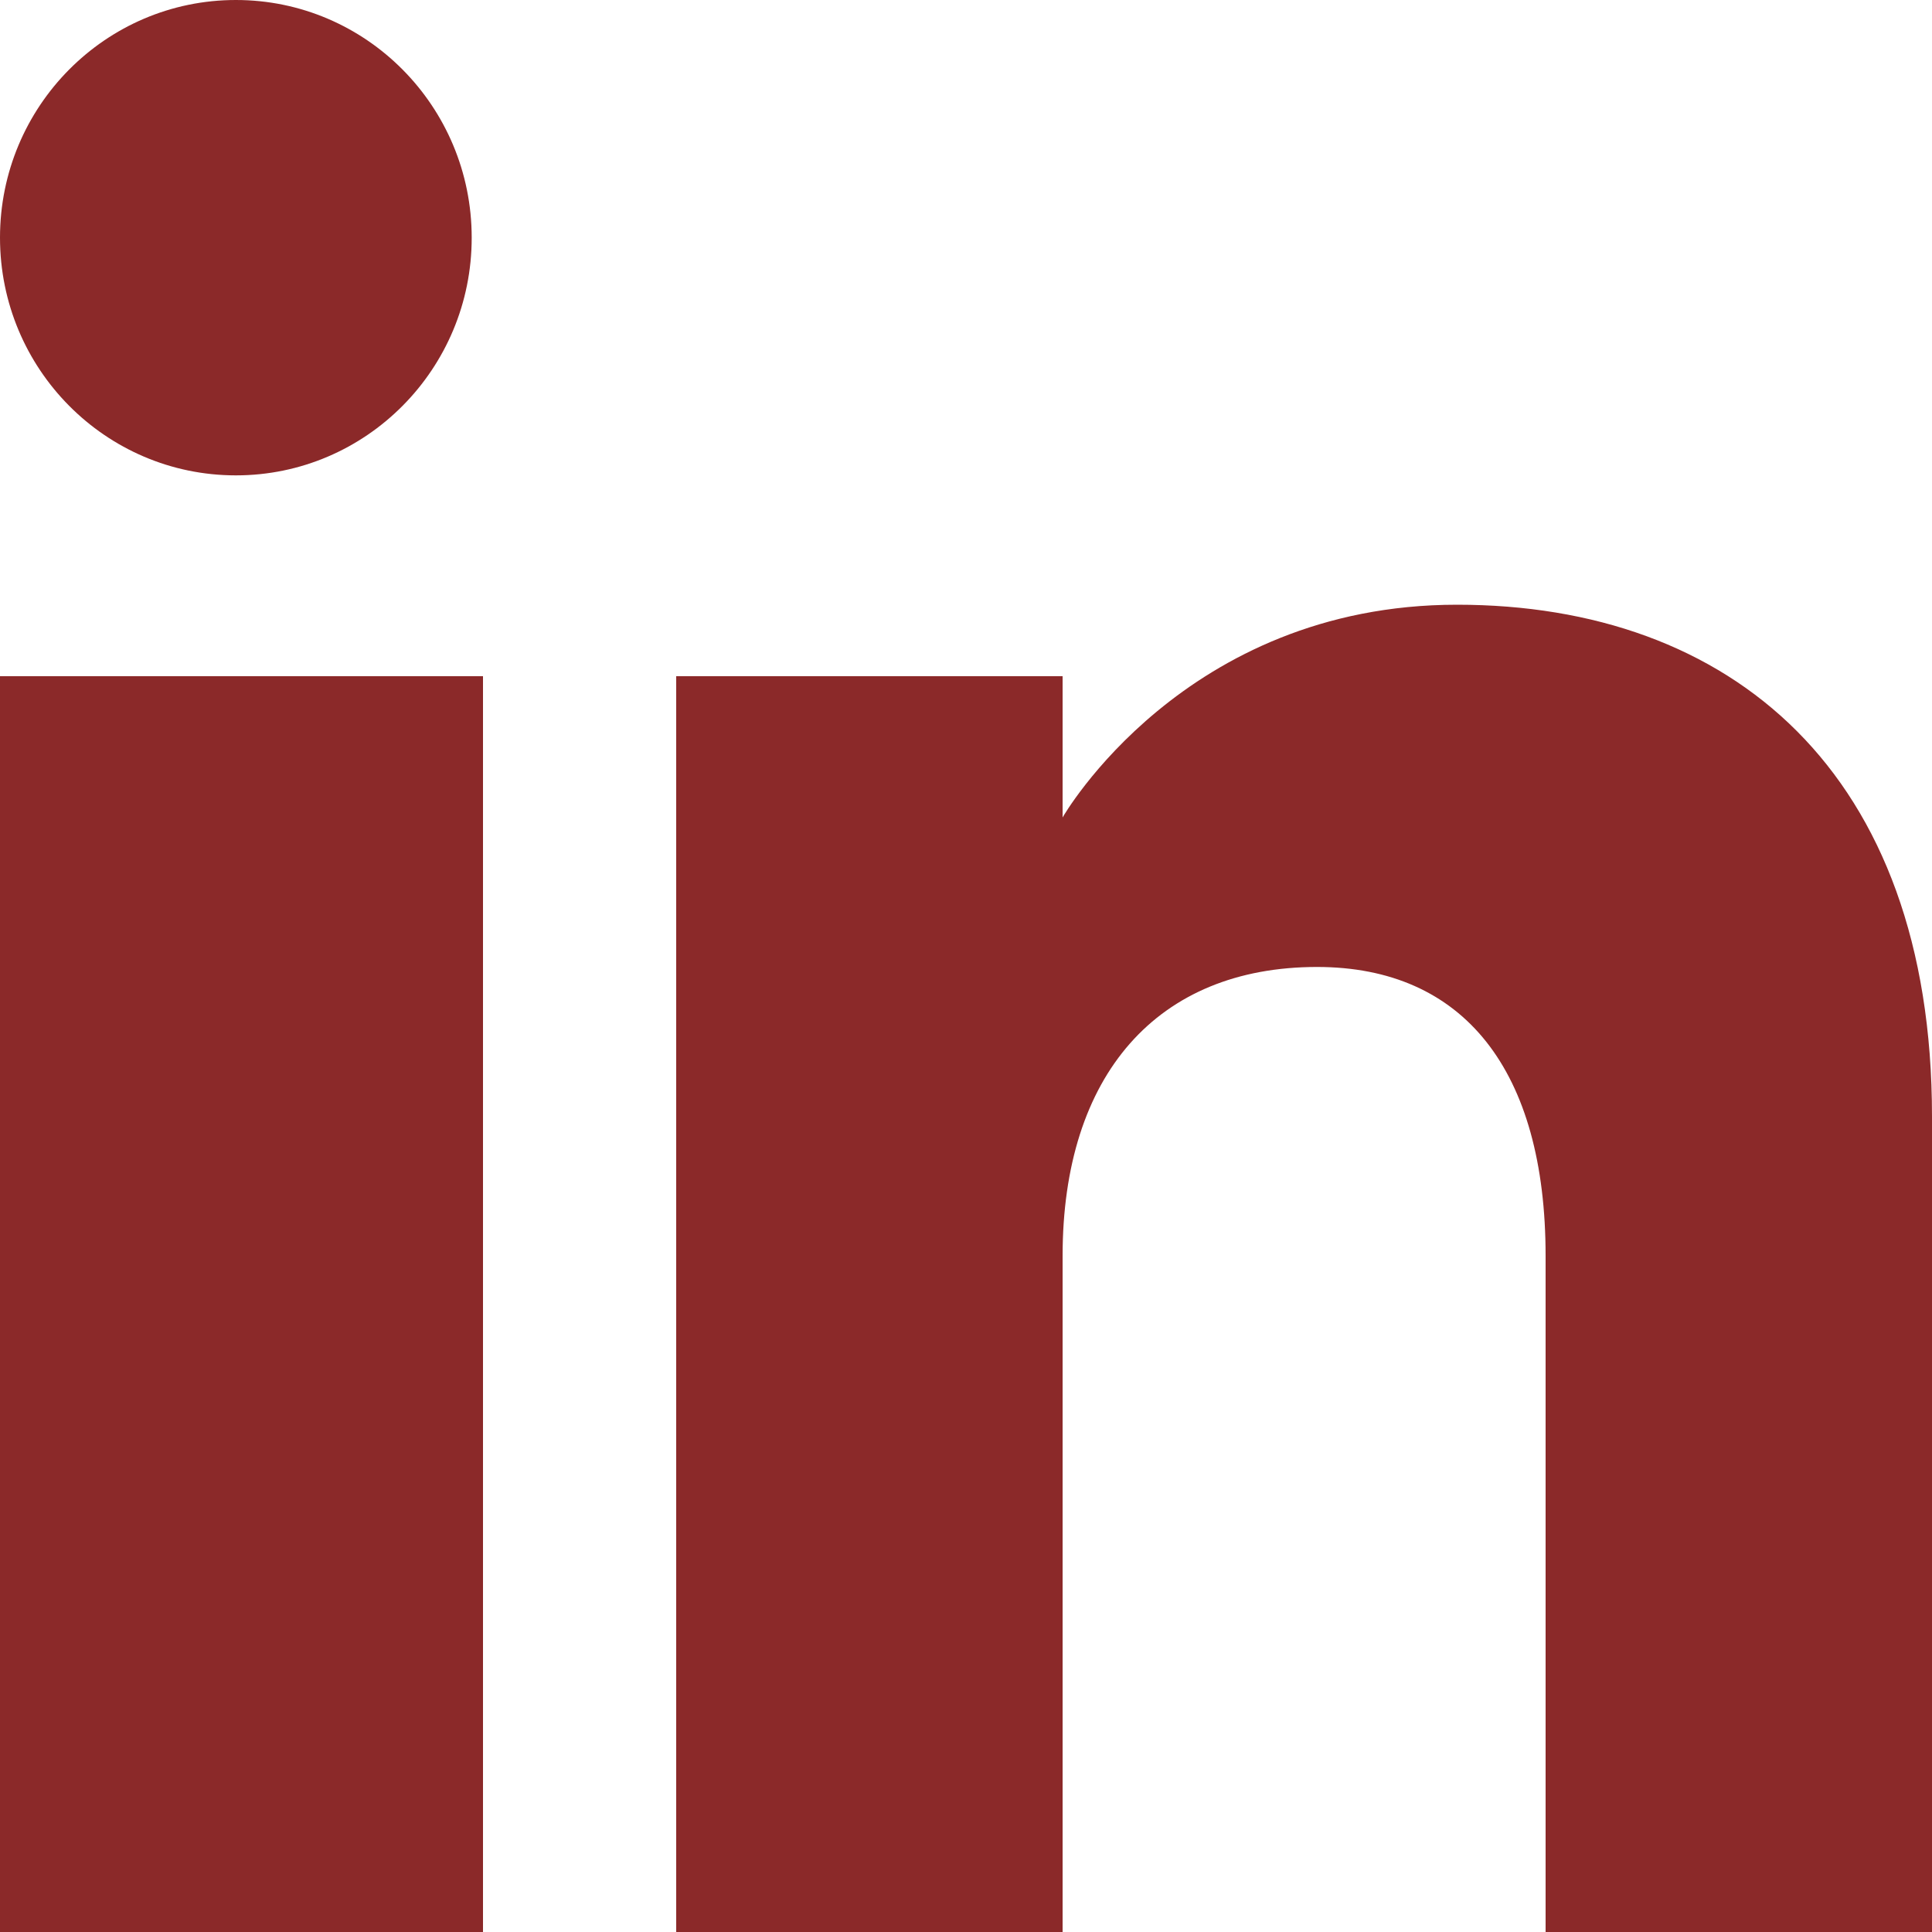
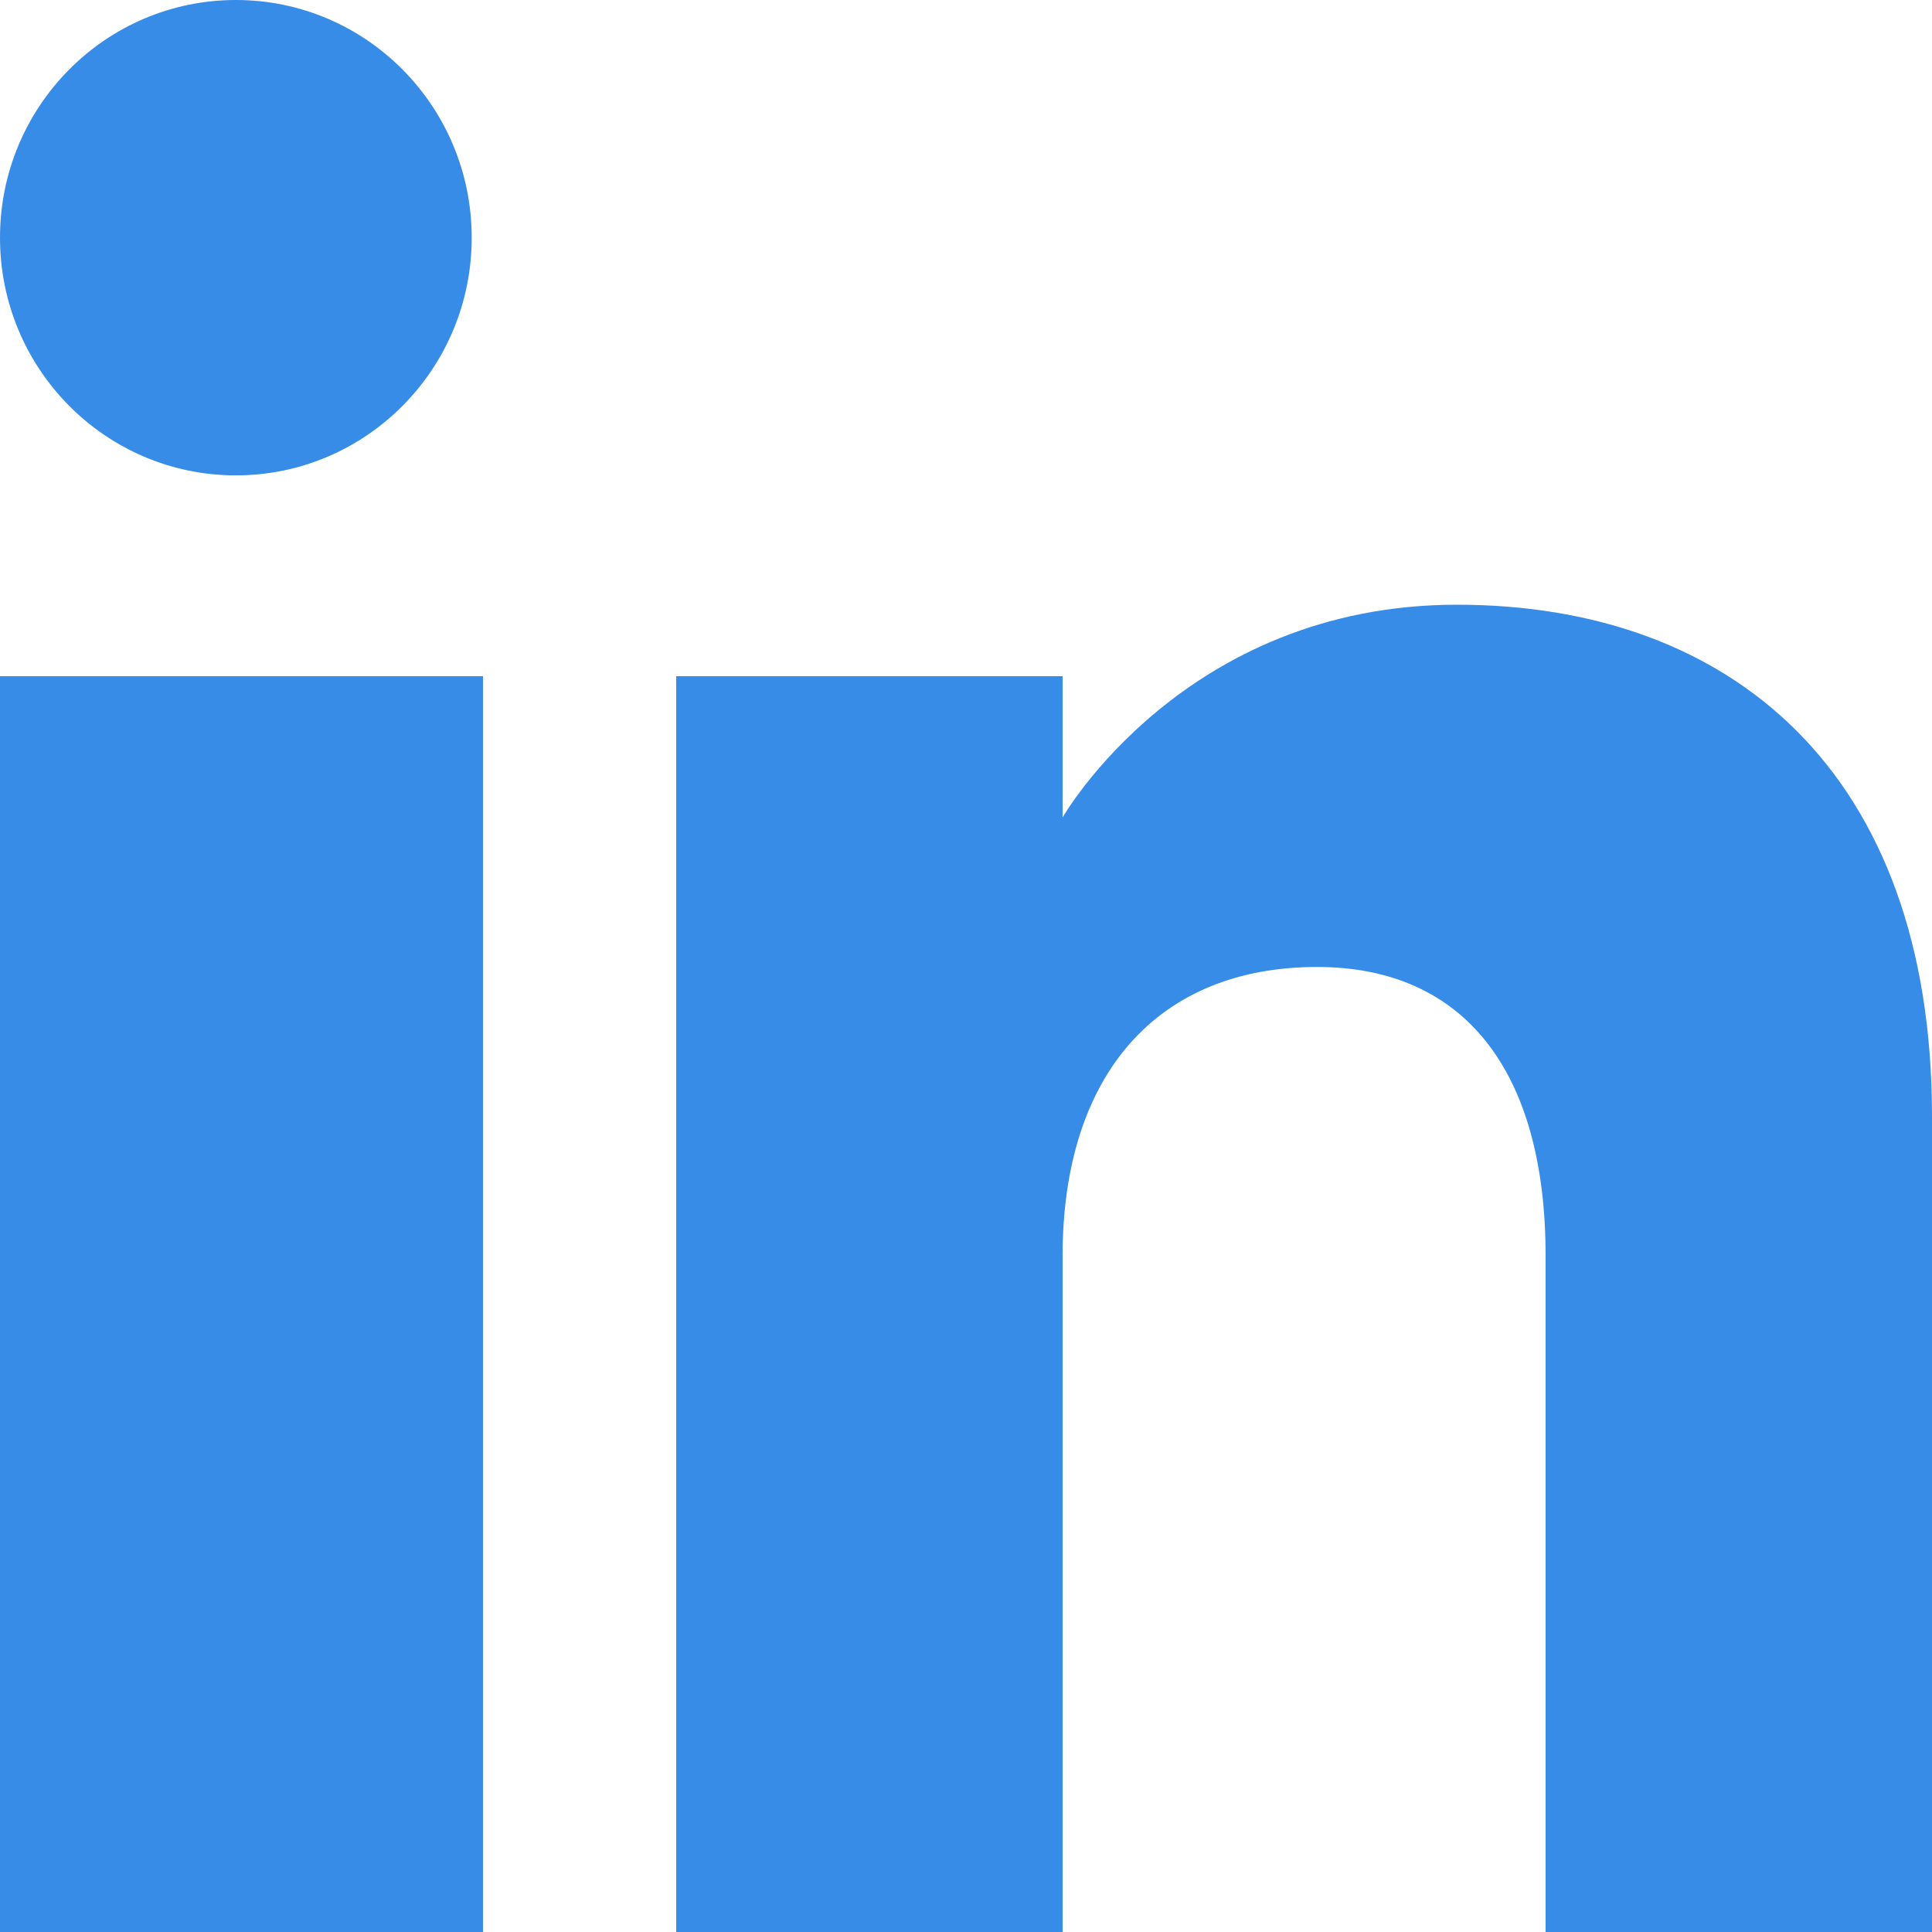
- <svg xmlns="http://www.w3.org/2000/svg" width="800px" height="800px" viewBox="0 0 20 20" version="1.1" fill="#8B2929" stroke="#8B2929">
+ <svg xmlns="http://www.w3.org/2000/svg" width="800px" height="800px" viewBox="0 0 20 20" version="1.1" fill="#000000">
  <g id="SVGRepo_bgCarrier" stroke-width="0" />
  <g id="SVGRepo_tracerCarrier" stroke-linecap="round" stroke-linejoin="round" />
  <g id="SVGRepo_iconCarrier">
    <defs> </defs>
    <g id="Page-1" stroke="none" stroke-width="1" fill="none" fill-rule="evenodd">
-       <g id="Dribbble-Light-Preview" transform="translate(-180, -7479)" fill="#8B2929">
+       <g id="Dribbble-Light-Preview" transform="translate(-180, -7479)" fill="#378CE7">
        <g id="icons" transform="translate(56, 160)">
-           <path d="M144,7339 L140,7339 L140,7332.001 C140,7330.081 139.153,7329.01 137.634,7329.01 C135.981,7329.01 135,7330.126 135,7332.001 L135,7339 L131,7339 L131,7326 L135,7326 L135,7327.462 C135,7327.462 136.255,7325.26 139.083,7325.26 C141.912,7325.26 144,7326.986 144,7330.558 L144,7339 L144,7339 Z M126.442,7323.921 C125.093,7323.921 124,7322.819 124,7321.46 C124,7320.102 125.093,7319 126.442,7319 C127.79,7319 128.883,7320.102 128.883,7321.46 C128.884,7322.819 127.79,7323.921 126.442,7323.921 L126.442,7323.921 Z M124,7339 L129,7339 L129,7326 L124,7326 L124,7339 Z" id="linkedin-[#161]"> </path>
+           <path d="M144,7339 L140,7339 L140,7332.001 C140,7330.081 139.153,7329.01 137.634,7329.01 C135.981,7329.01 135,7330.126 135,7332.001 L135,7339 L131,7339 L131,7326 L135,7326 L135,7327.462 C135,7327.462 136.255,7325.26 139.083,7325.26 C141.912,7325.26 144,7326.986 144,7330.558 L144,7339 L144,7339 Z M126.442,7323.921 C125.093,7323.921 124,7322.819 124,7321.46 C124,7320.102 125.093,7319 126.442,7319 C127.79,7319 128.883,7320.102 128.883,7321.46 C128.884,7322.819 127.79,7323.921 126.442,7323.921 L126.442,7323.921 Z M124,7339 L129,7339 L129,7326 L124,7326 L124,7339 Z" id="linkedin-[#378CE7161]"> </path>
        </g>
      </g>
    </g>
  </g>
</svg>
